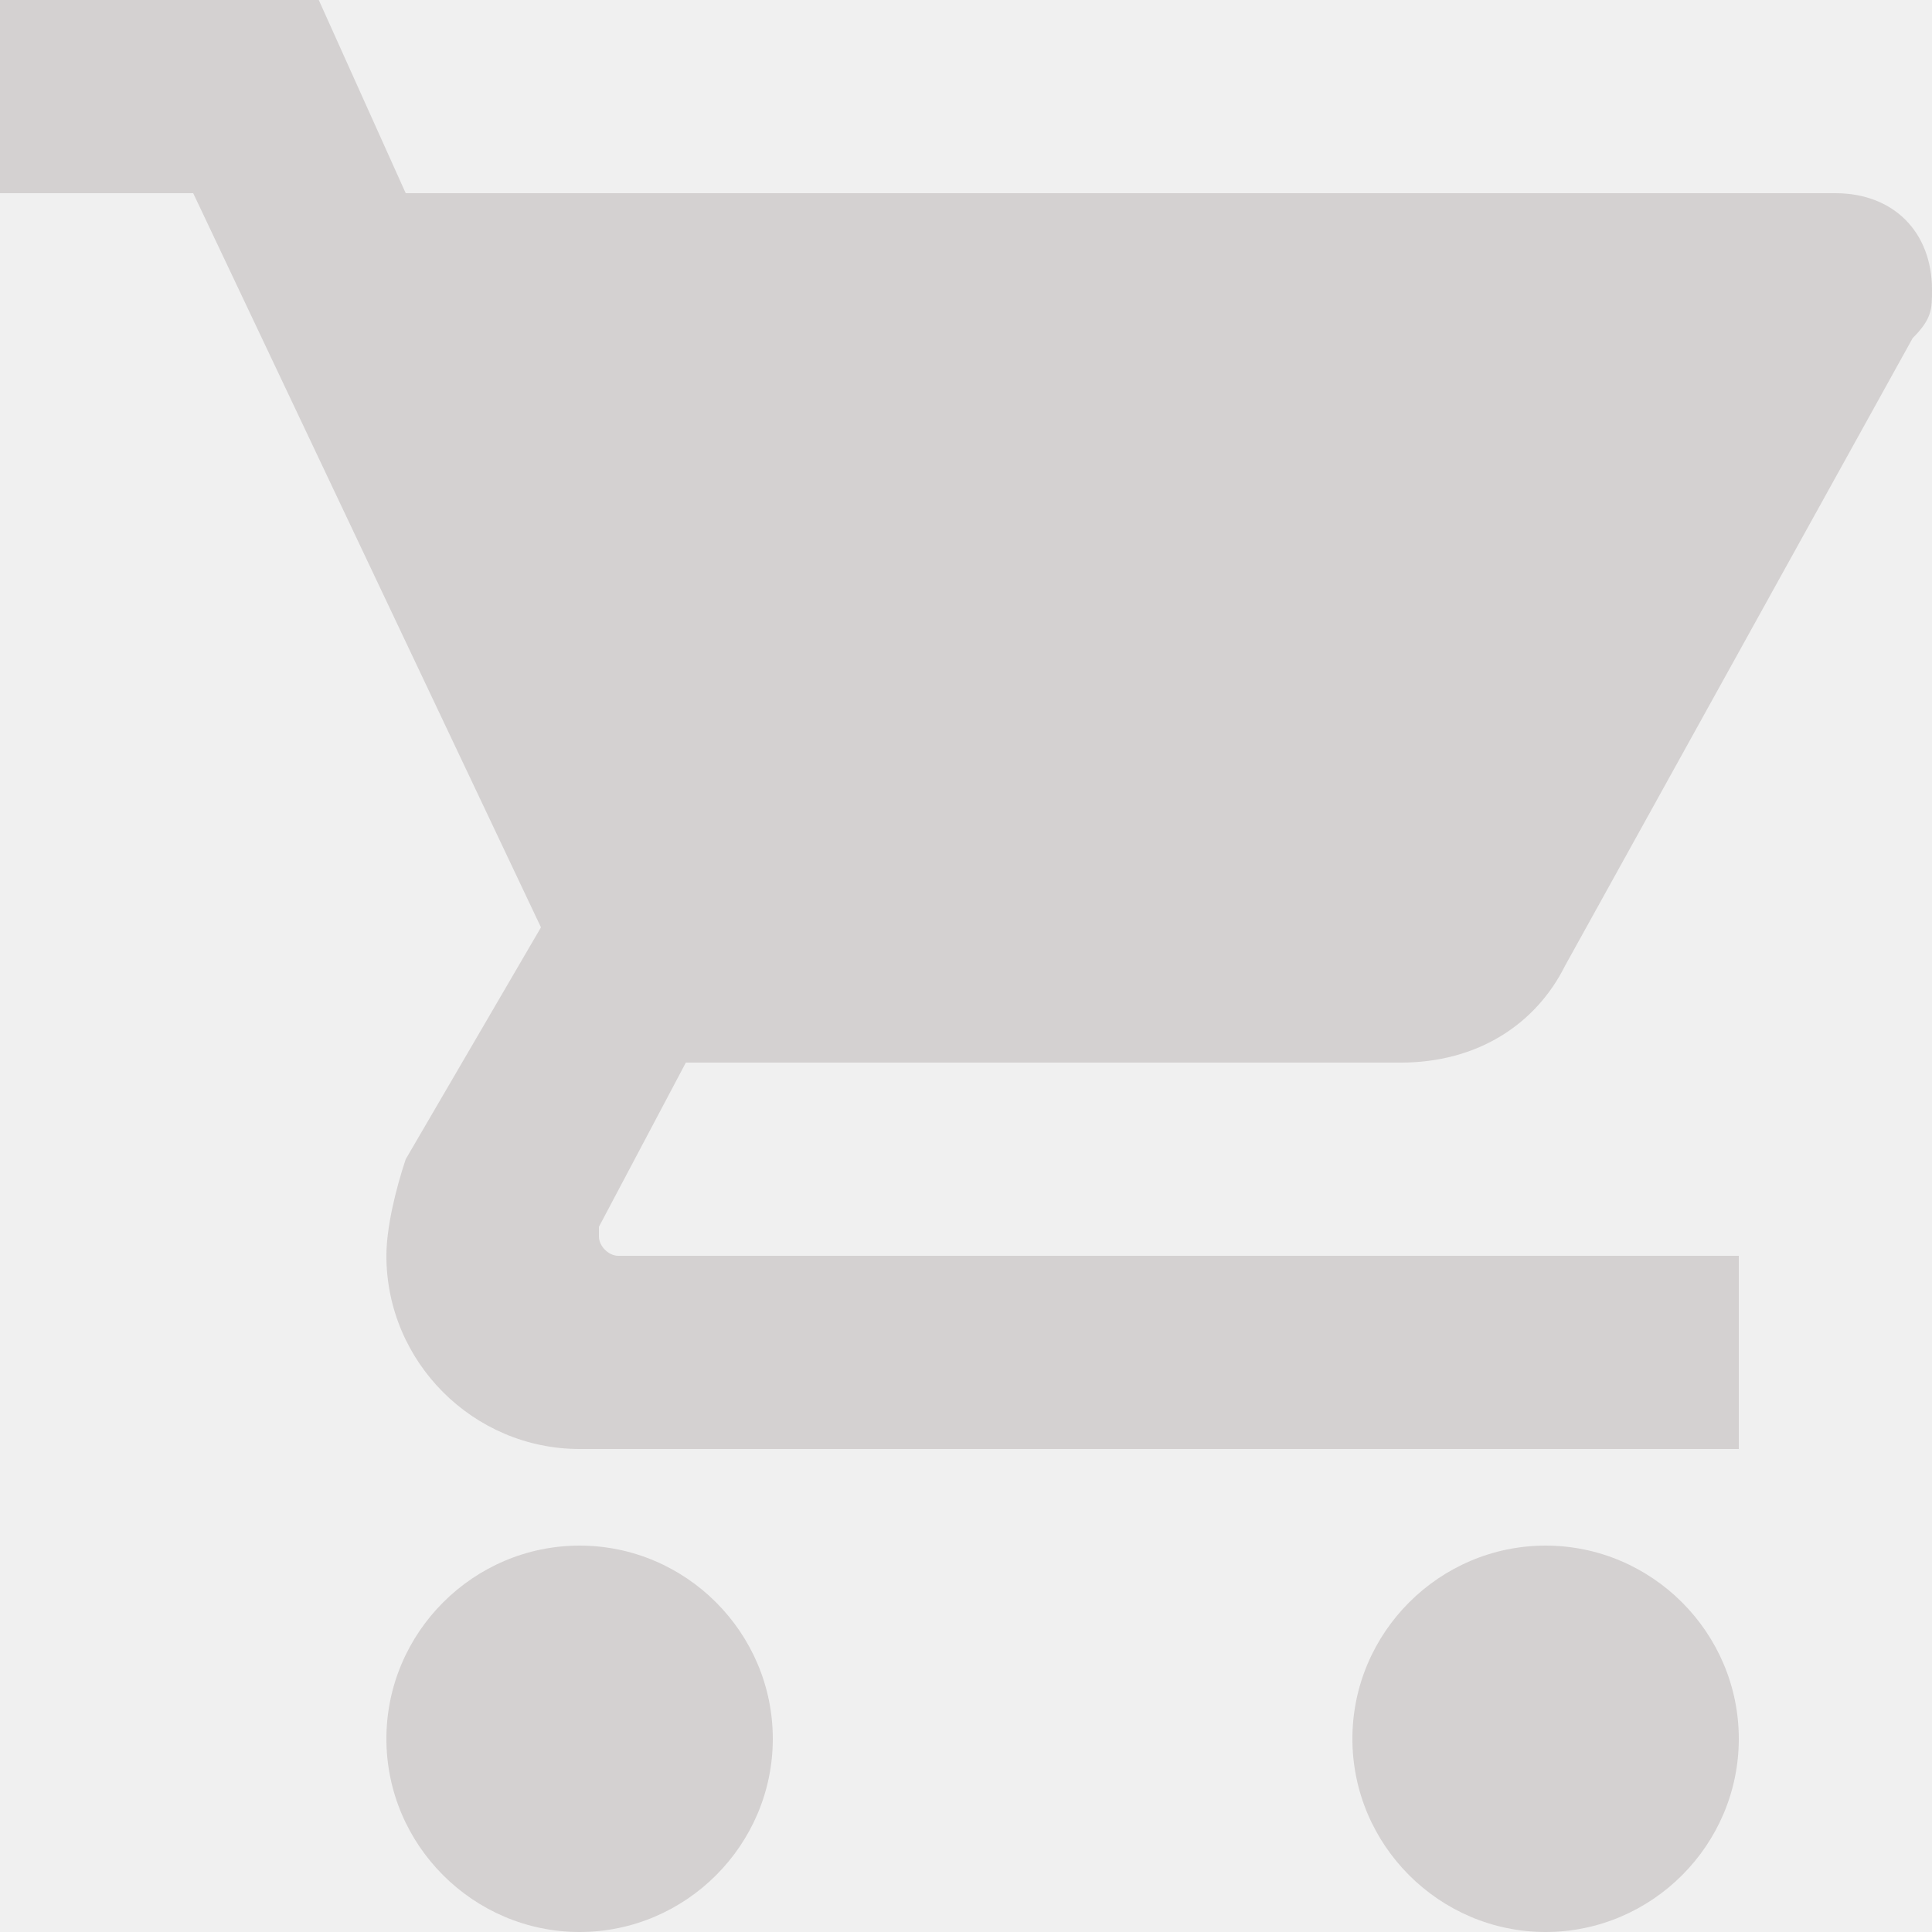
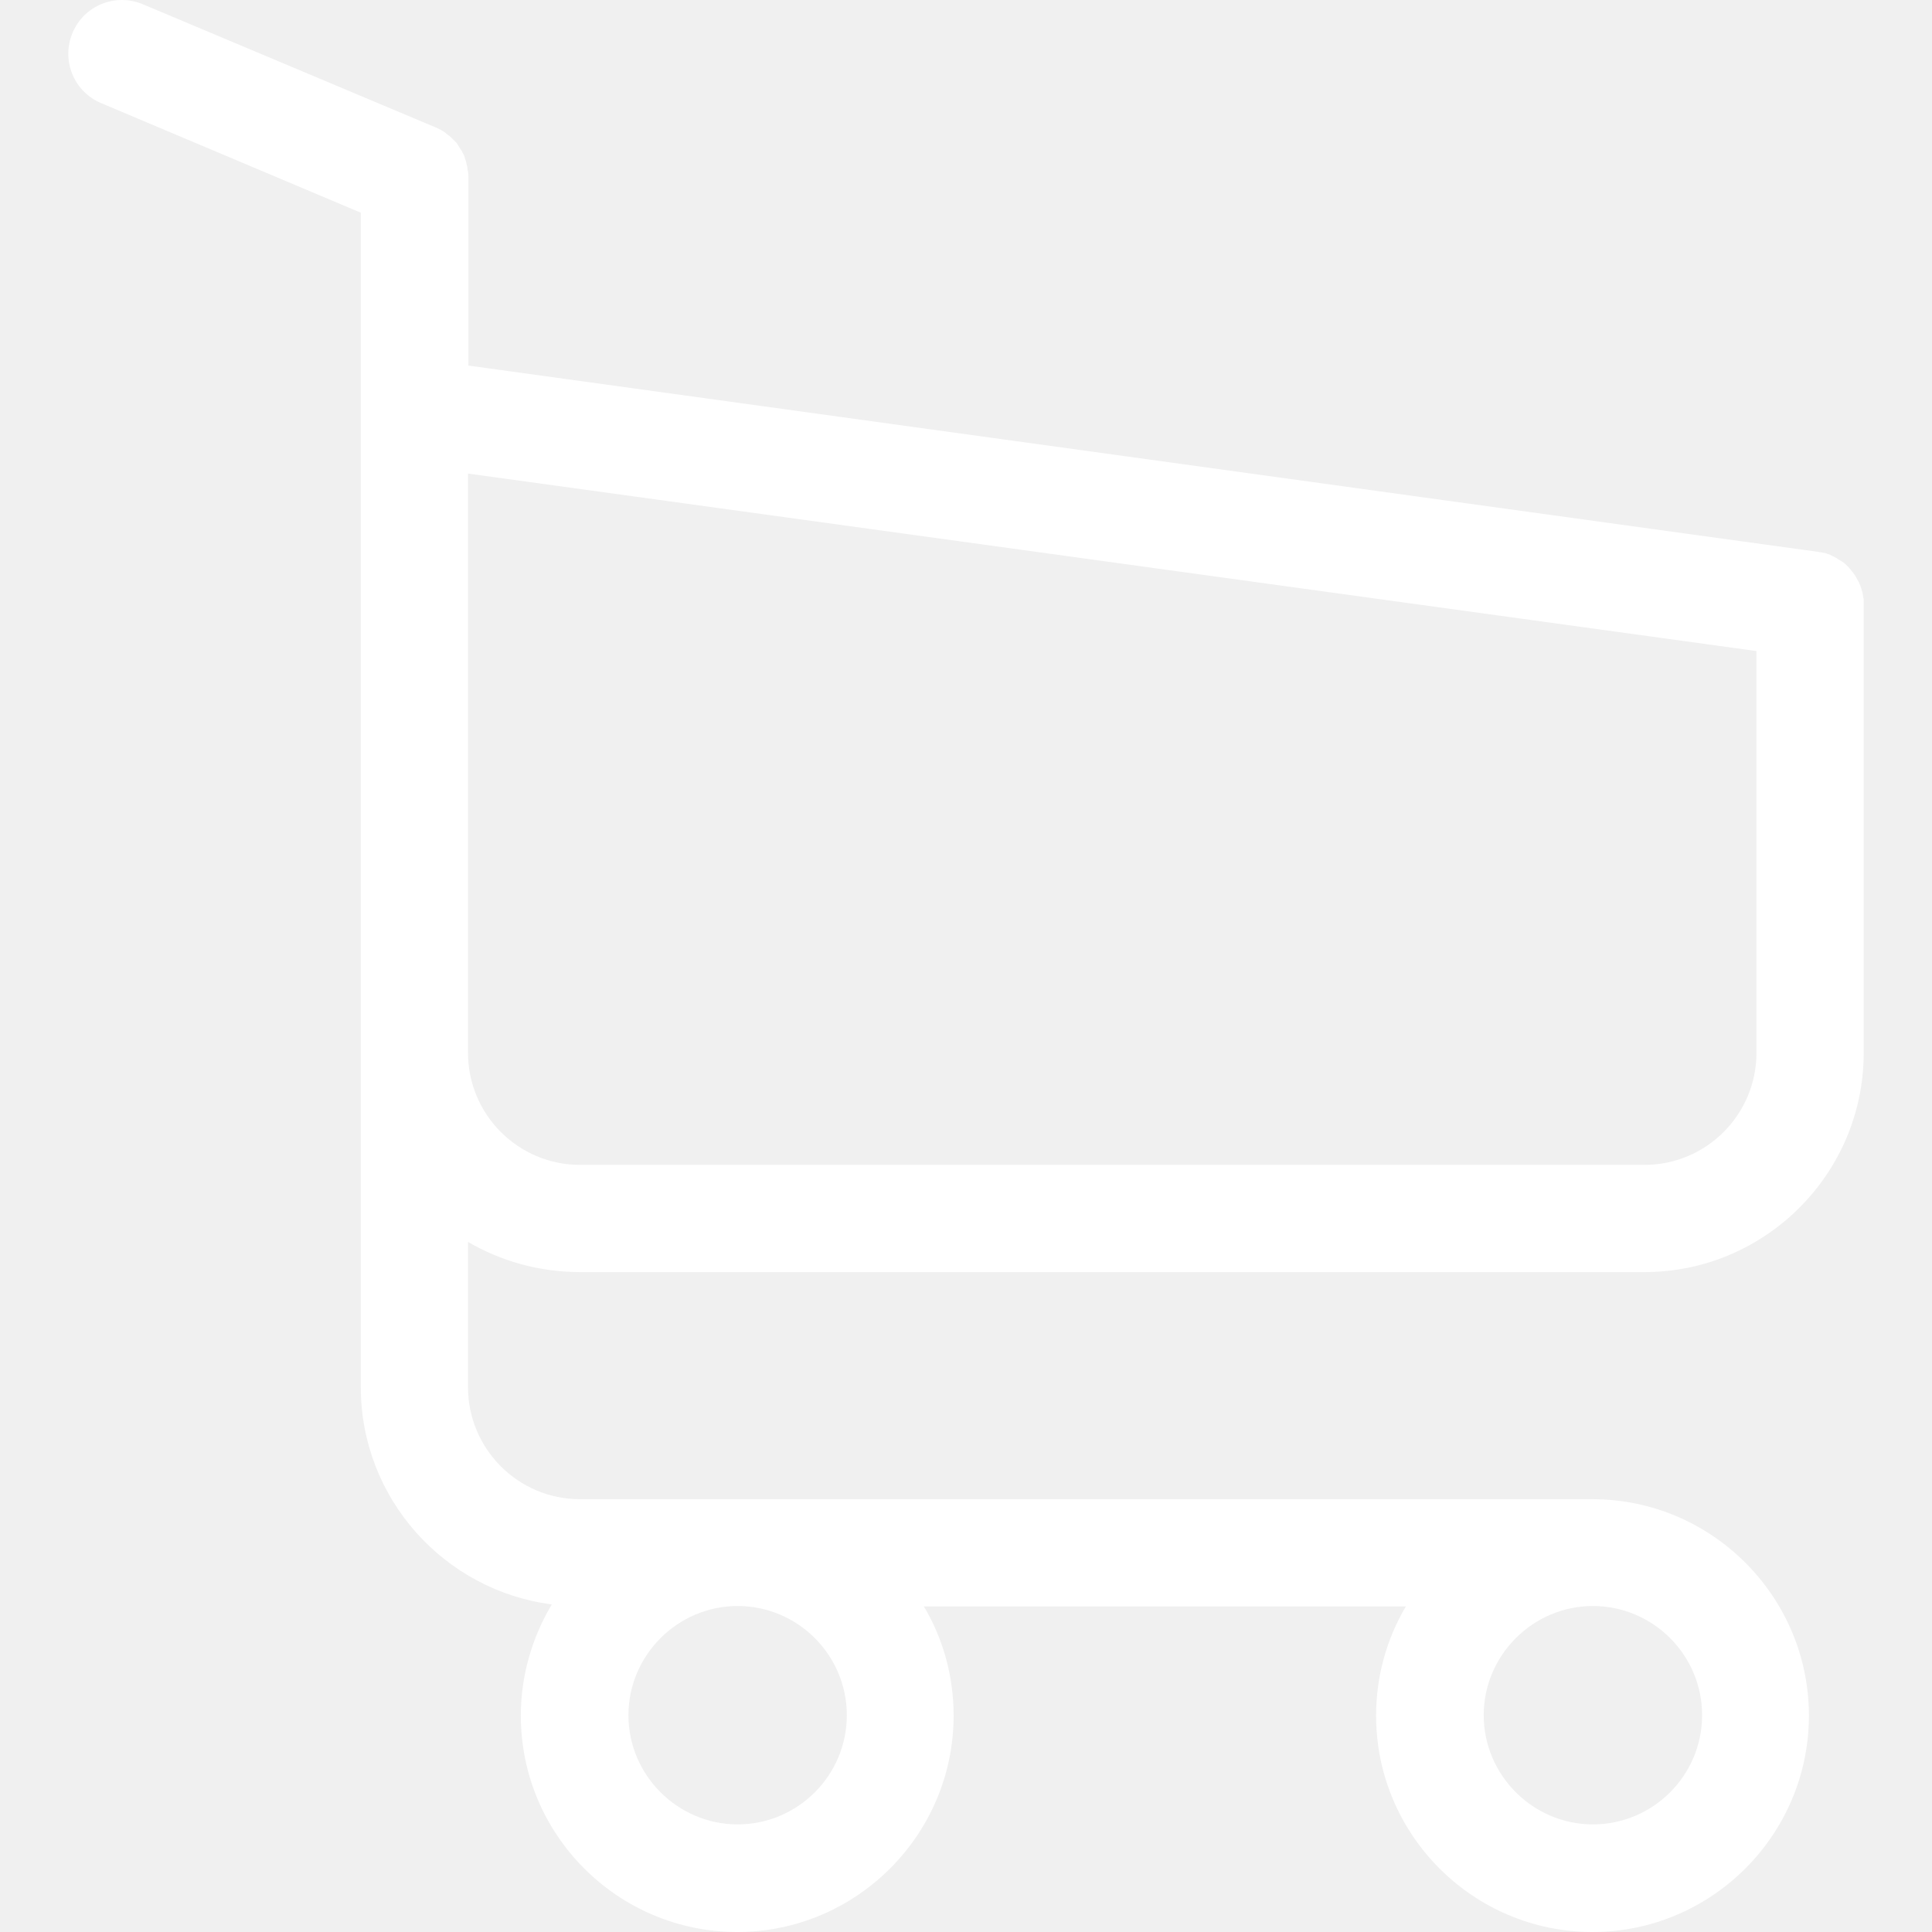
- <svg xmlns="http://www.w3.org/2000/svg" version="1.1" id="Capa_1" x="0px" y="0px" width="512px" height="512px" viewBox="0 0 510 510" style="enable-background:new 0 0 510 510;" xml:space="preserve" class="">
+ <svg xmlns="http://www.w3.org/2000/svg" version="1.1" id="Capa_1" x="0px" y="0px" viewBox="0 0 486.569 486.569" style="enable-background:new 0 0 486.569 486.569;" xml:space="preserve" width="512px" height="512px" class="">
  <g>
    <g>
-       <g id="shopping-cart">
-         <path d="M153,408c-28.05,0-51,22.95-51,51s22.95,51,51,51s51-22.95,51-51S181.05,408,153,408z M0,0v51h51l91.8,193.8L107.1,306    c-2.55,7.65-5.1,17.85-5.1,25.5c0,28.05,22.95,51,51,51h306v-51H163.2c-2.55,0-5.1-2.55-5.1-5.1v-2.551l22.95-43.35h188.7    c20.4,0,35.7-10.2,43.35-25.5L504.9,89.25c5.1-5.1,5.1-7.65,5.1-12.75c0-15.3-10.2-25.5-25.5-25.5H107.1L84.15,0H0z M408,408    c-28.05,0-51,22.95-51,51s22.95,51,51,51s51-22.95,51-51S436.05,408,408,408z" data-original="#000000" class="active-path" data-old_color="#E5DFDF" fill="#D4D1D1" />
-       </g>
+       <path d="M146.069,320.369h268.1c30.4,0,55.2-24.8,55.2-55.2v-112.8c0-0.1,0-0.3,0-0.4c0-0.3,0-0.5,0-0.8c0-0.2,0-0.4-0.1-0.6   c0-0.2-0.1-0.5-0.1-0.7s-0.1-0.4-0.1-0.6c-0.1-0.2-0.1-0.4-0.2-0.7c-0.1-0.2-0.1-0.4-0.2-0.6c-0.1-0.2-0.1-0.4-0.2-0.6   c-0.1-0.2-0.2-0.4-0.3-0.7c-0.1-0.2-0.2-0.4-0.3-0.5c-0.1-0.2-0.2-0.4-0.3-0.6c-0.1-0.2-0.2-0.3-0.3-0.5c-0.1-0.2-0.3-0.4-0.4-0.6   c-0.1-0.2-0.2-0.3-0.4-0.5c-0.1-0.2-0.3-0.3-0.4-0.5s-0.3-0.3-0.4-0.5s-0.3-0.3-0.4-0.4c-0.2-0.2-0.3-0.3-0.5-0.5   c-0.2-0.1-0.3-0.3-0.5-0.4c-0.2-0.1-0.4-0.3-0.6-0.4c-0.2-0.1-0.3-0.2-0.5-0.3s-0.4-0.2-0.6-0.4c-0.2-0.1-0.4-0.2-0.6-0.3   s-0.4-0.2-0.6-0.3s-0.4-0.2-0.6-0.3s-0.4-0.1-0.6-0.2c-0.2-0.1-0.5-0.2-0.7-0.2s-0.4-0.1-0.5-0.1c-0.3-0.1-0.5-0.1-0.8-0.1   c-0.1,0-0.2-0.1-0.4-0.1l-339.8-46.9v-47.4c0-0.5,0-1-0.1-1.4c0-0.1,0-0.2-0.1-0.4c0-0.3-0.1-0.6-0.1-0.9c-0.1-0.3-0.1-0.5-0.2-0.8   c0-0.2-0.1-0.3-0.1-0.5c-0.1-0.3-0.2-0.6-0.3-0.9c0-0.1-0.1-0.3-0.1-0.4c-0.1-0.3-0.2-0.5-0.4-0.8c-0.1-0.1-0.1-0.3-0.2-0.4   c-0.1-0.2-0.2-0.4-0.4-0.6c-0.1-0.2-0.2-0.3-0.3-0.5s-0.2-0.3-0.3-0.5s-0.3-0.4-0.4-0.6c-0.1-0.1-0.2-0.2-0.3-0.3   c-0.2-0.2-0.4-0.4-0.6-0.6c-0.1-0.1-0.2-0.2-0.3-0.3c-0.2-0.2-0.4-0.4-0.7-0.6c-0.1-0.1-0.3-0.2-0.4-0.3c-0.2-0.2-0.4-0.3-0.6-0.5   c-0.3-0.2-0.6-0.4-0.8-0.5c-0.1-0.1-0.2-0.1-0.3-0.2c-0.4-0.2-0.9-0.4-1.3-0.6l-73.7-31c-6.9-2.9-14.8,0.3-17.7,7.2   s0.3,14.8,7.2,17.7l65.4,27.6v61.2v9.7v74.4v66.5v84c0,28,21,51.2,48.1,54.7c-4.9,8.2-7.8,17.8-7.8,28c0,30.1,24.5,54.5,54.5,54.5   s54.5-24.5,54.5-54.5c0-10-2.7-19.5-7.5-27.5h121.4c-4.8,8.1-7.5,17.5-7.5,27.5c0,30.1,24.5,54.5,54.5,54.5s54.5-24.5,54.5-54.5   s-24.5-54.5-54.5-54.5h-255c-15.6,0-28.2-12.7-28.2-28.2v-36.6C126.069,317.569,135.769,320.369,146.069,320.369z M213.269,431.969   c0,15.2-12.4,27.5-27.5,27.5s-27.5-12.4-27.5-27.5s12.4-27.5,27.5-27.5S213.269,416.769,213.269,431.969z M428.669,431.969   c0,15.2-12.4,27.5-27.5,27.5s-27.5-12.4-27.5-27.5s12.4-27.5,27.5-27.5S428.669,416.769,428.669,431.969z M414.169,293.369h-268.1   c-15.6,0-28.2-12.7-28.2-28.2v-66.5v-74.4v-5l324.5,44.7v101.1C442.369,280.769,429.669,293.369,414.169,293.369z" data-original="#000000" class="active-path" data-old_color="#ffffff" fill="#ffffff" />
    </g>
  </g>
</svg>
